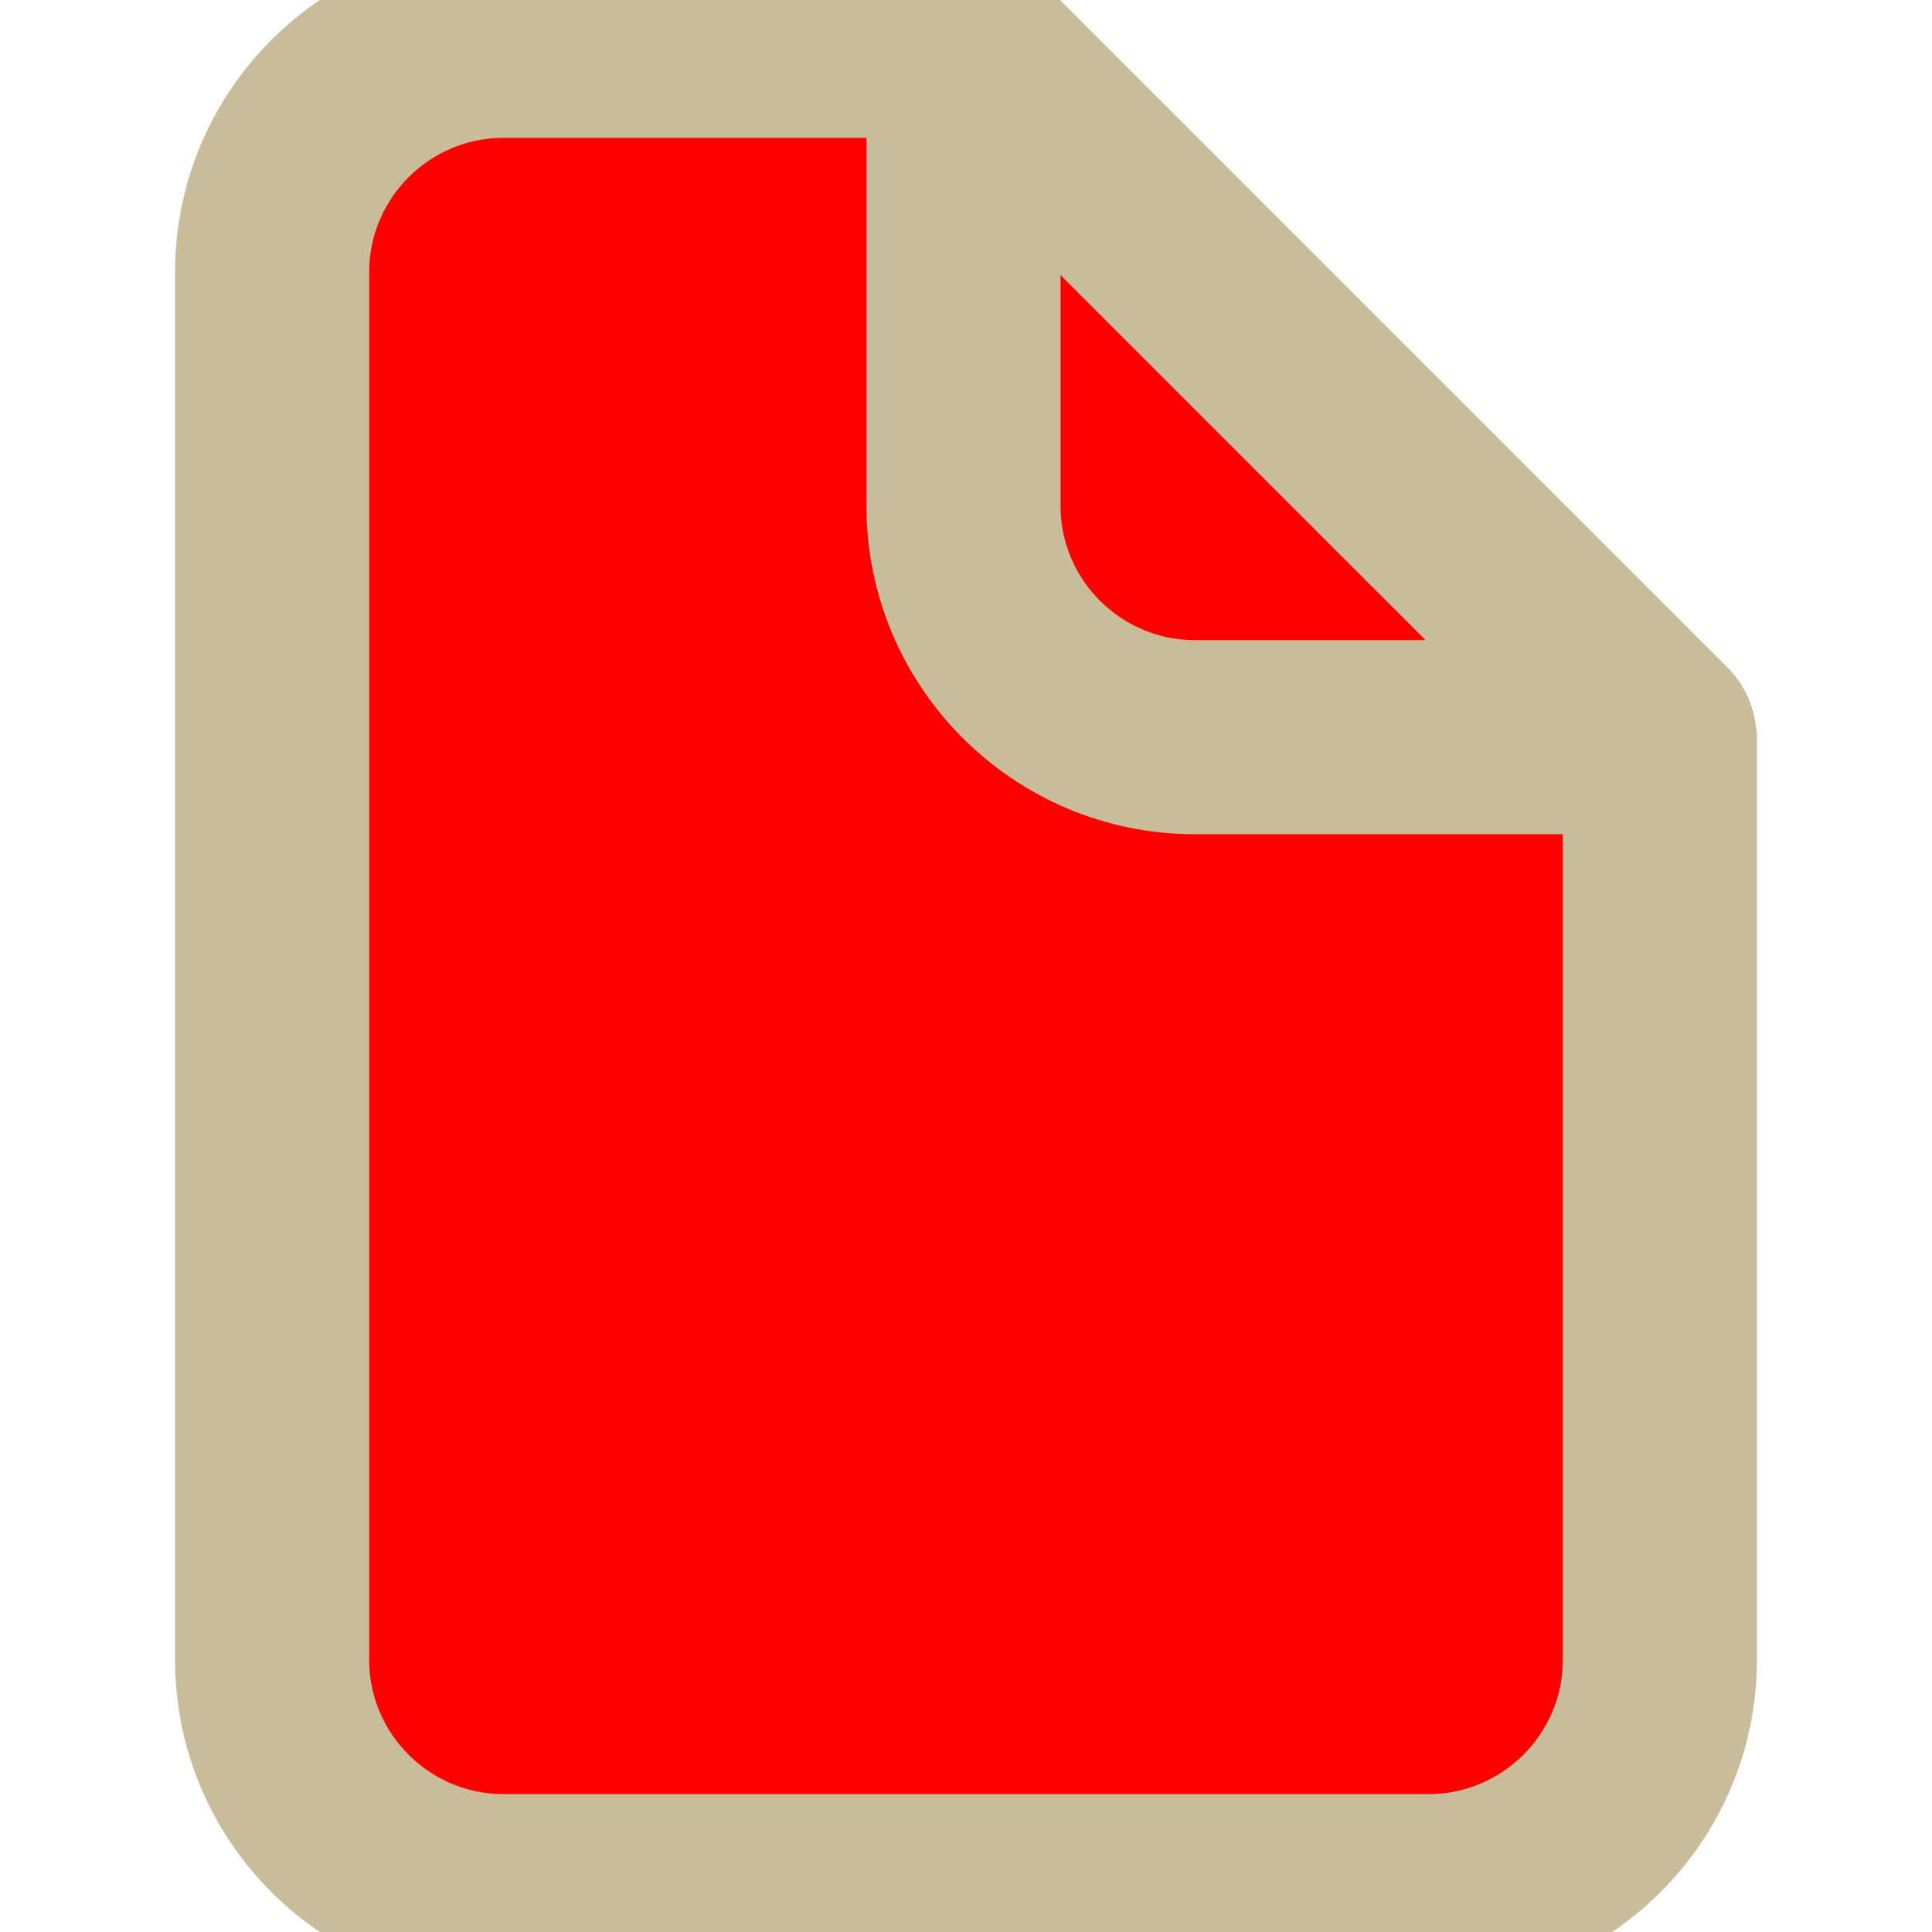
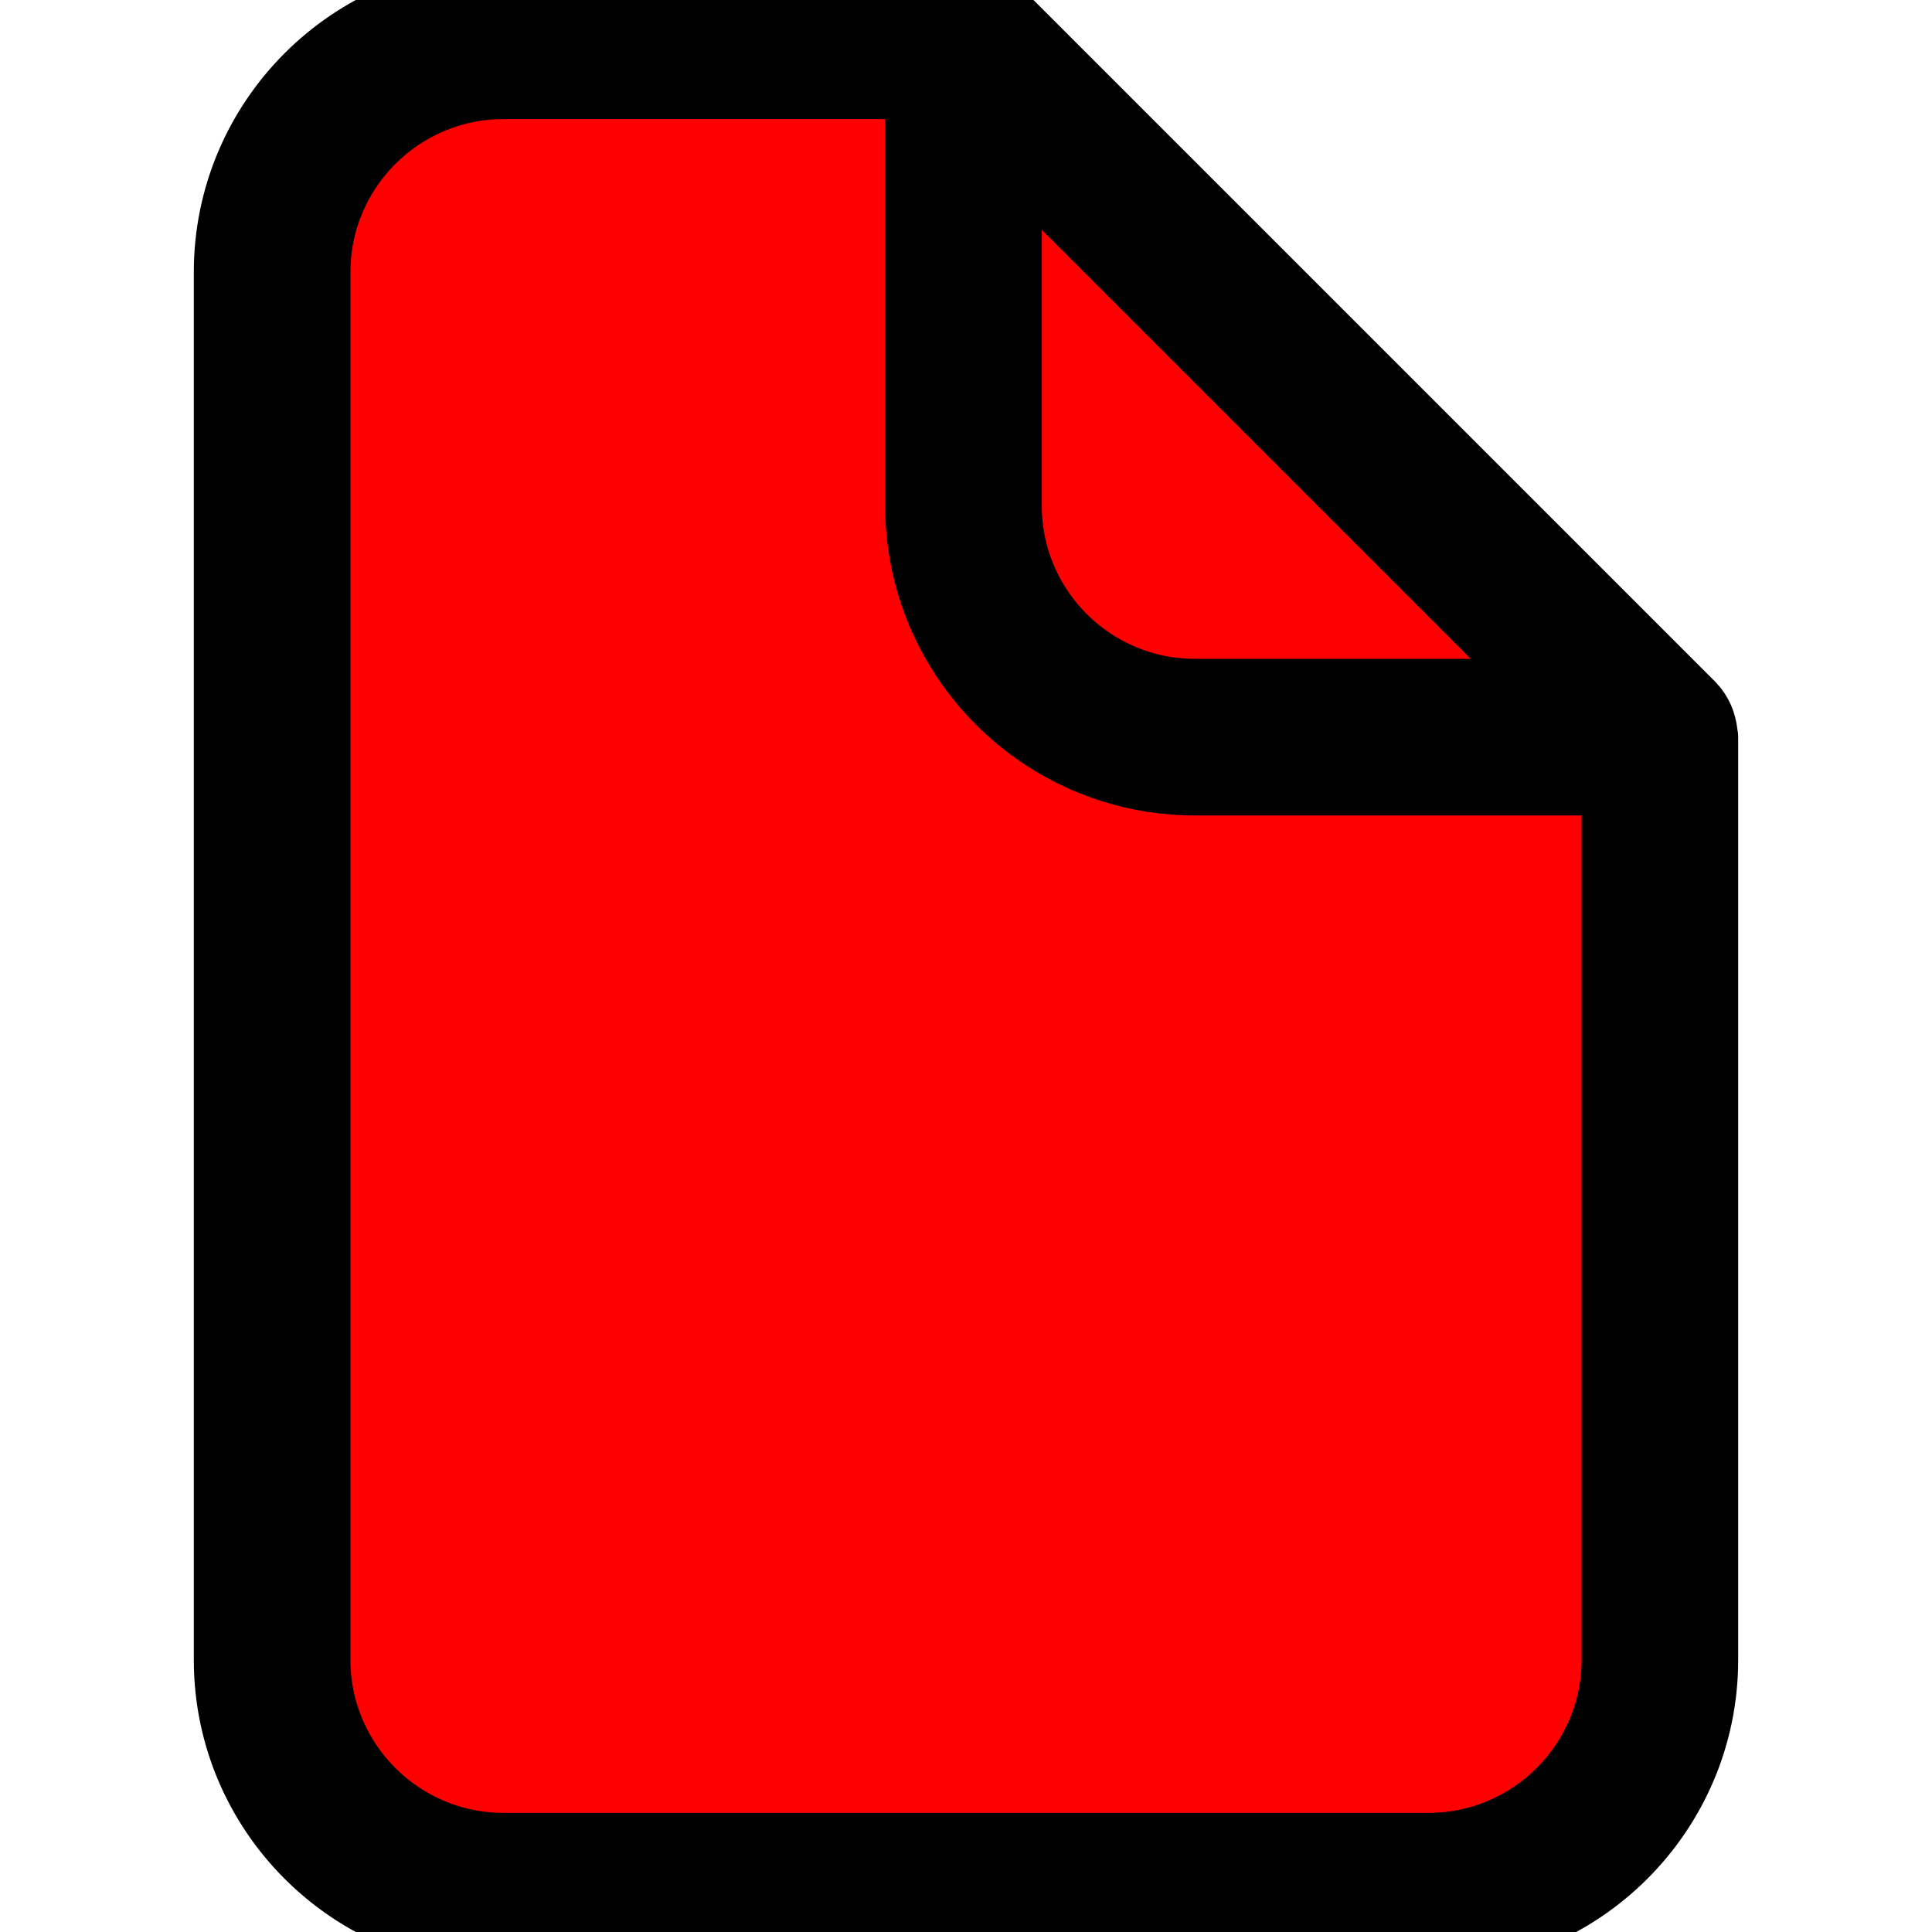
<svg xmlns="http://www.w3.org/2000/svg" height="800px" width="800px" version="1.1" id="Capa_1" viewBox="0 0 257.567 257.567" xml:space="preserve">
  <path fill="red" stroke="none" d="  M40 20   L60 10   H 130   L 220 90   V 230   L 210 250   L 50 250   L 40 230 Z" />
  <g>
-     <path fill="#C8BC9A" stroke="#C8BC9A" stroke-width="15" d="M226.657,97.909c-0.033-0.462-0.12-0.908-0.267-1.354c-0.065-0.179-0.114-0.359-0.196-0.544   c-0.261-0.571-0.593-1.115-1.055-1.577l0,0l0,0c0-0.005-0.005-0.011-0.005-0.011L132.3,1.594c-0.468-0.468-1.023-0.8-1.599-1.066   c-0.158-0.071-0.315-0.114-0.479-0.169c-0.462-0.163-0.936-0.261-1.425-0.288C128.683,0.06,128.574,0,128.46,0H67.113   C47.108,0,30.839,16.274,30.839,36.279v185.015c0,20.005,16.274,36.273,36.273,36.273h123.342   c19.999,0,36.273-16.268,36.273-36.273V98.273C226.727,98.148,226.662,98.034,226.657,97.909z M133.888,18.569l74.27,74.265   h-48.875c-14.006,0-25.395-11.389-25.395-25.395C133.888,67.439,133.888,18.569,133.888,18.569z M190.454,246.683H67.113   c-14.006,0-25.395-11.395-25.395-25.395V36.279c0-14.006,11.395-25.4,25.395-25.4h55.897v56.561   c0,20.005,16.274,36.273,36.273,36.273h56.566v117.576C215.849,235.294,204.46,246.683,190.454,246.683z" />
+     <path fill="black" stroke="black" stroke-width="10" d="M226.657,97.909c-0.033-0.462-0.12-0.908-0.267-1.354c-0.065-0.179-0.114-0.359-0.196-0.544   c-0.261-0.571-0.593-1.115-1.055-1.577l0,0l0,0c0-0.005-0.005-0.011-0.005-0.011L132.3,1.594c-0.468-0.468-1.023-0.8-1.599-1.066   c-0.158-0.071-0.315-0.114-0.479-0.169c-0.462-0.163-0.936-0.261-1.425-0.288C128.683,0.06,128.574,0,128.46,0H67.113   C47.108,0,30.839,16.274,30.839,36.279v185.015c0,20.005,16.274,36.273,36.273,36.273h123.342   c19.999,0,36.273-16.268,36.273-36.273V98.273C226.727,98.148,226.662,98.034,226.657,97.909z M133.888,18.569l74.27,74.265   h-48.875c-14.006,0-25.395-11.389-25.395-25.395C133.888,67.439,133.888,18.569,133.888,18.569z M190.454,246.683H67.113   c-14.006,0-25.395-11.395-25.395-25.395V36.279c0-14.006,11.395-25.4,25.395-25.4h55.897v56.561   c0,20.005,16.274,36.273,36.273,36.273h56.566v117.576C215.849,235.294,204.46,246.683,190.454,246.683z" />
  </g>
</svg>
